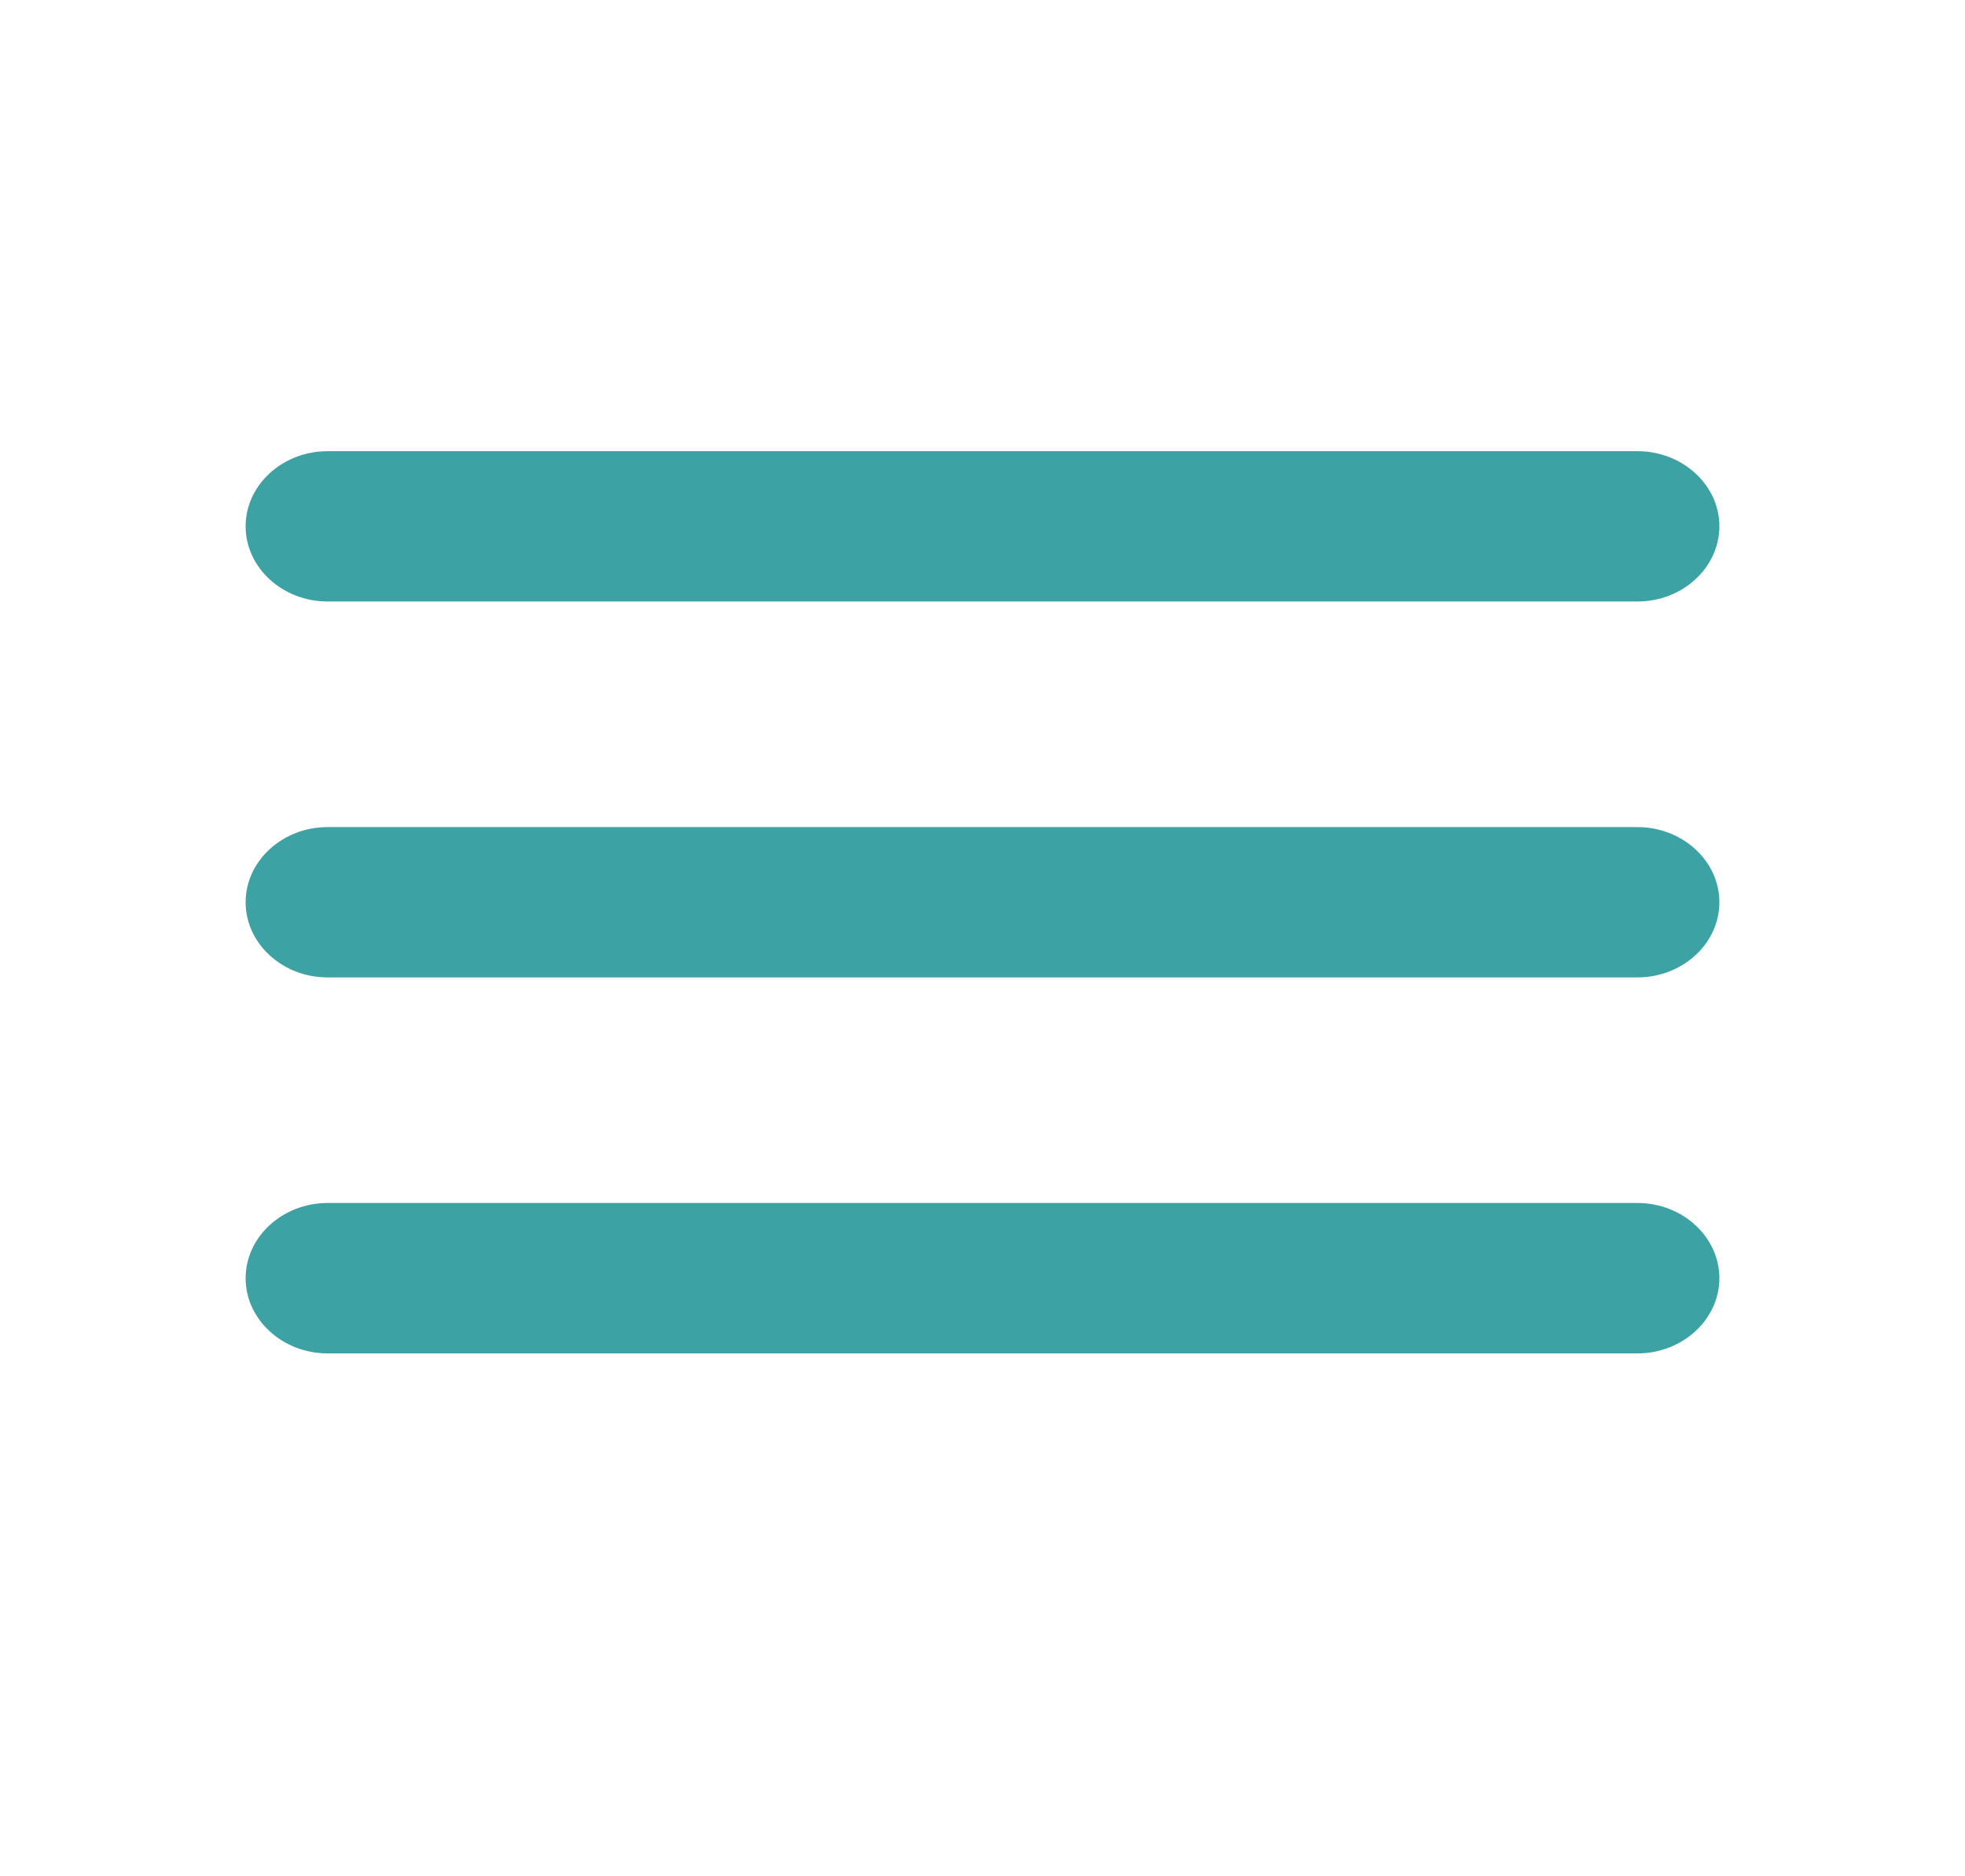
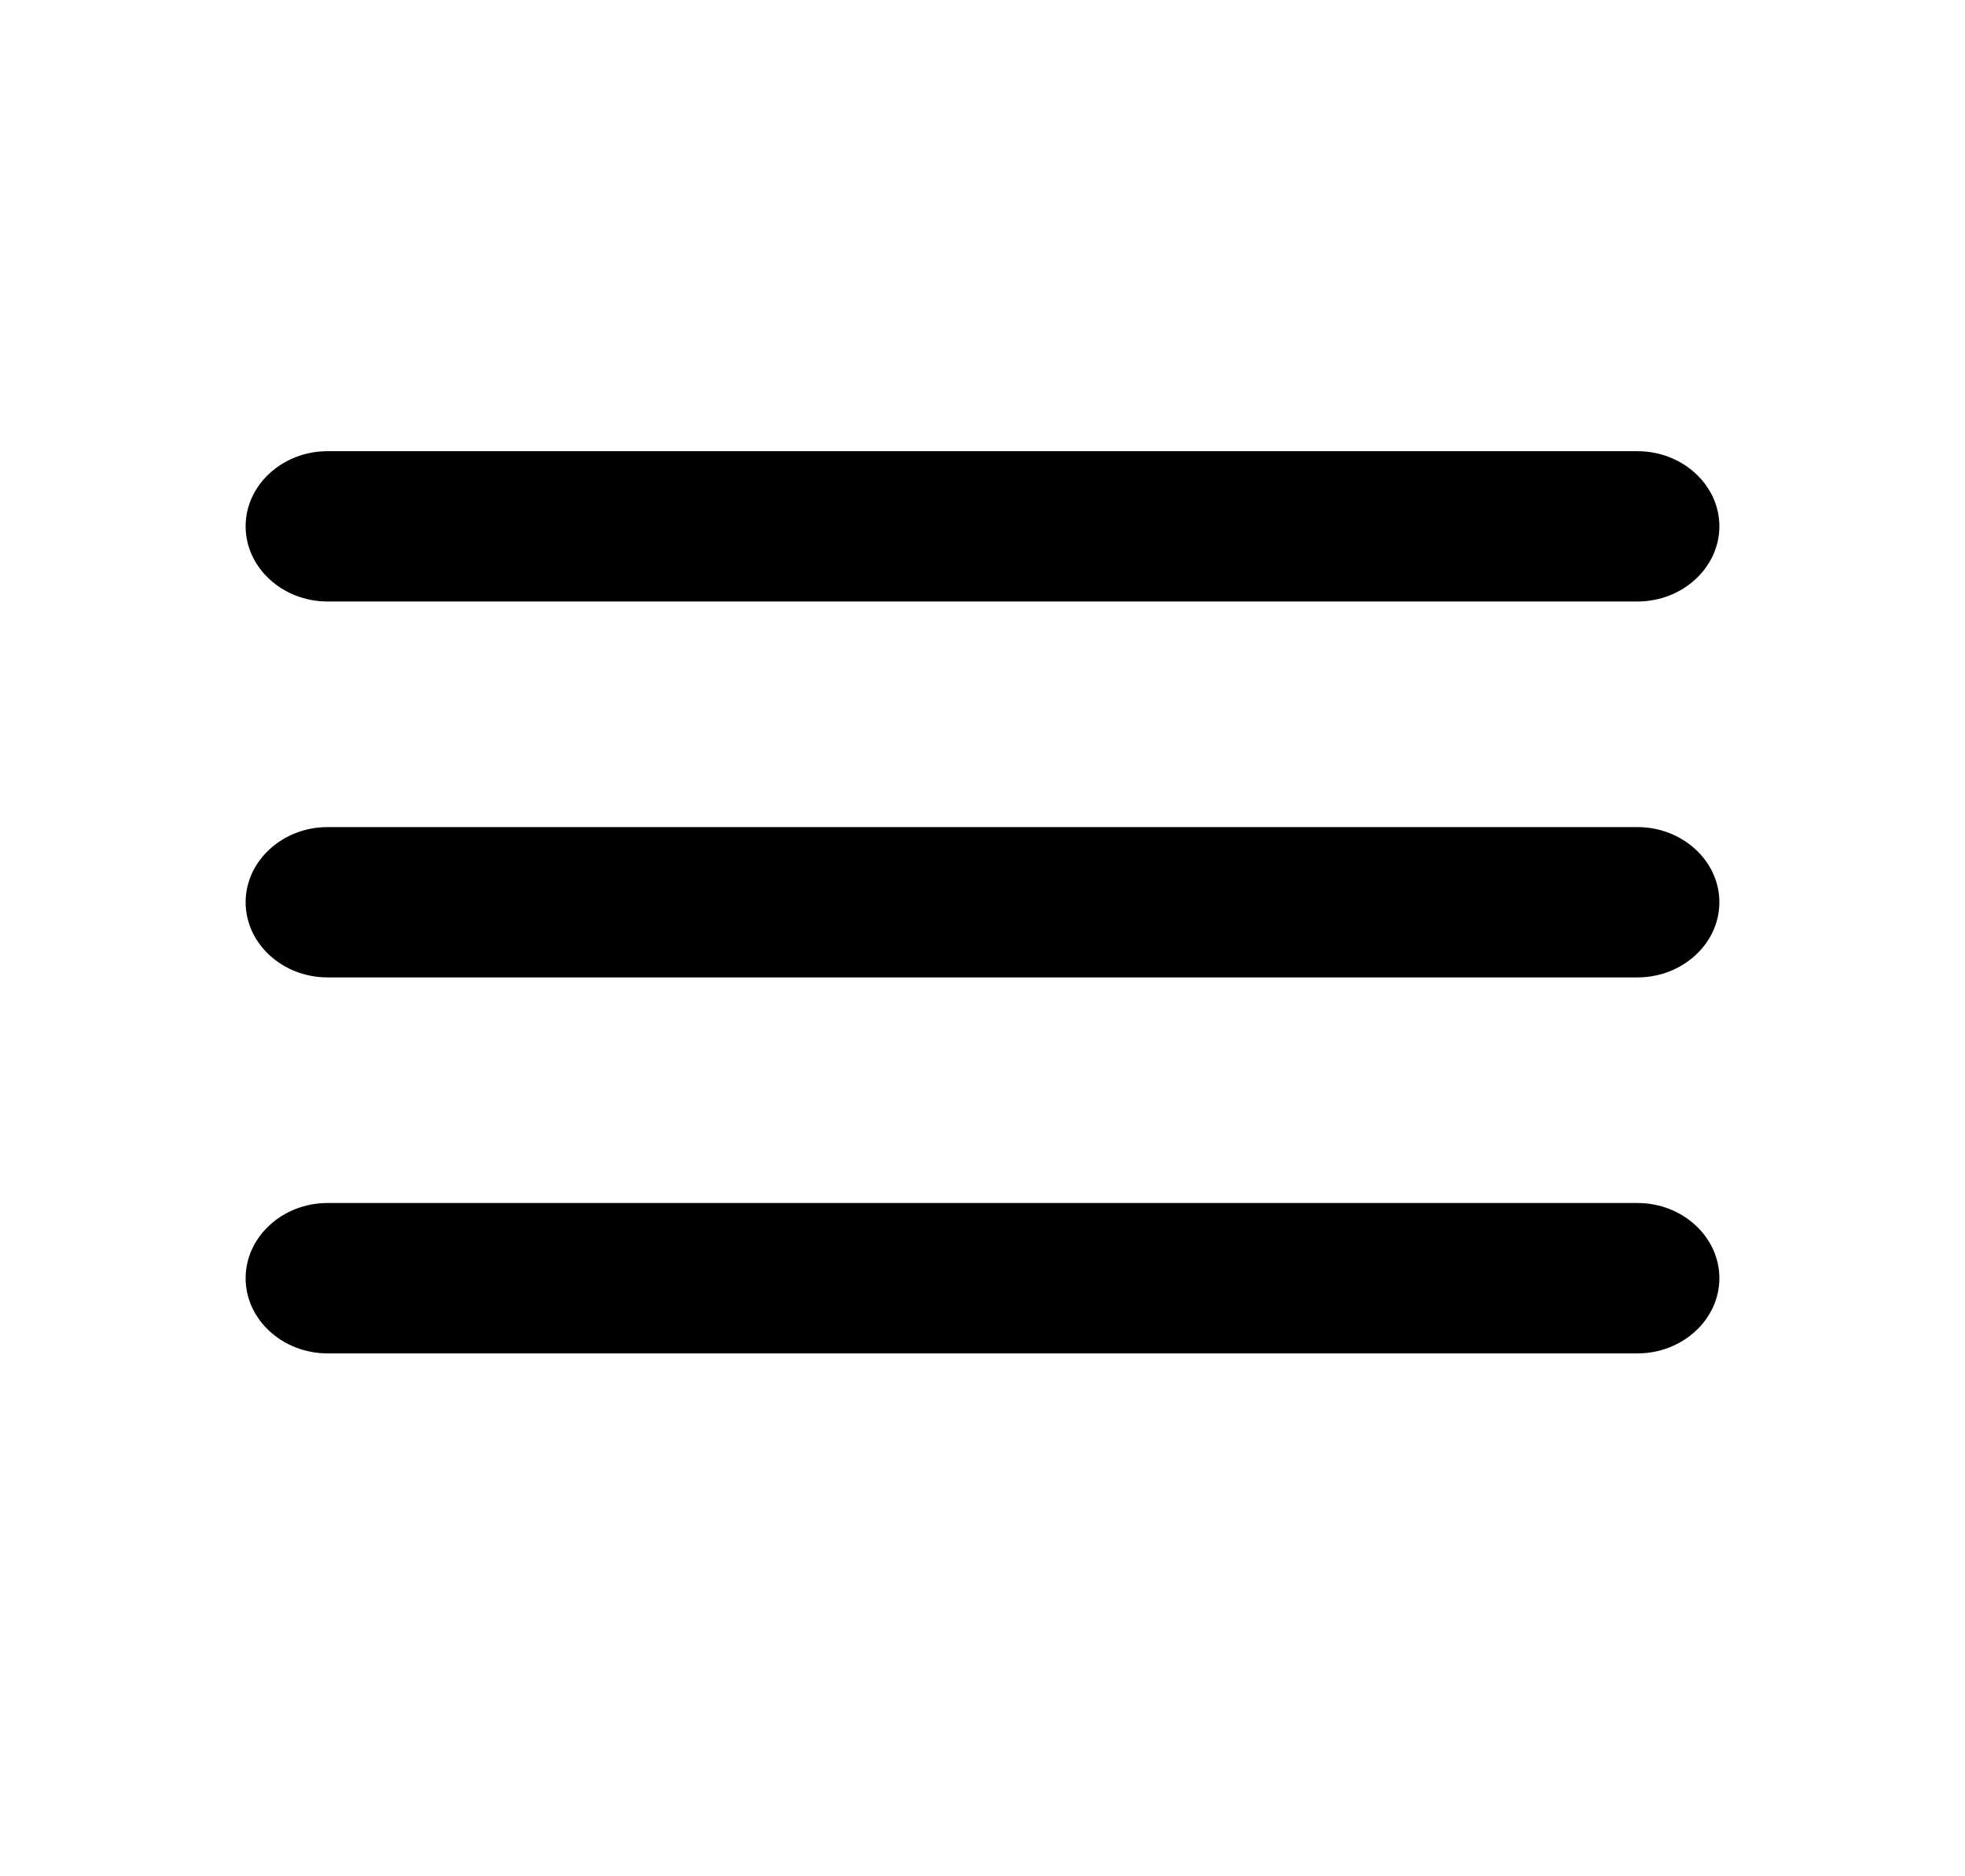
- <svg xmlns="http://www.w3.org/2000/svg" width="22" height="21" viewBox="0 0 22 21" fill="none">
-   <path d="M3.667 15.154H18.333C18.837 15.154 19.25 14.775 19.25 14.312C19.25 13.849 18.837 13.47 18.333 13.47H3.667C3.163 13.47 2.75 13.849 2.75 14.312C2.75 14.775 3.163 15.154 3.667 15.154ZM3.667 10.944H18.333C18.837 10.944 19.25 10.566 19.25 10.102C19.25 9.64 18.837 9.261 18.333 9.261H3.667C3.163 9.261 2.75 9.64 2.75 10.102C2.75 10.566 3.163 10.944 3.667 10.944ZM2.75 5.893C2.75 6.356 3.163 6.735 3.667 6.735H18.333C18.837 6.735 19.25 6.356 19.25 5.893C19.25 5.43 18.837 5.052 18.333 5.052H3.667C3.163 5.052 2.75 5.43 2.75 5.893Z" fill="#3DA2A3" />
+ <svg xmlns="http://www.w3.org/2000/svg" width="22" height="21" viewBox="0 0 22 21">
+   <path d="M3.667 15.154H18.333C18.837 15.154 19.25 14.775 19.25 14.312C19.25 13.849 18.837 13.47 18.333 13.47H3.667C3.163 13.47 2.75 13.849 2.75 14.312C2.75 14.775 3.163 15.154 3.667 15.154ZM3.667 10.944H18.333C18.837 10.944 19.25 10.566 19.25 10.102C19.25 9.64 18.837 9.261 18.333 9.261H3.667C3.163 9.261 2.75 9.64 2.75 10.102C2.75 10.566 3.163 10.944 3.667 10.944ZM2.75 5.893C2.75 6.356 3.163 6.735 3.667 6.735H18.333C18.837 6.735 19.25 6.356 19.25 5.893C19.25 5.43 18.837 5.052 18.333 5.052H3.667C3.163 5.052 2.75 5.43 2.75 5.893Z" />
</svg>
